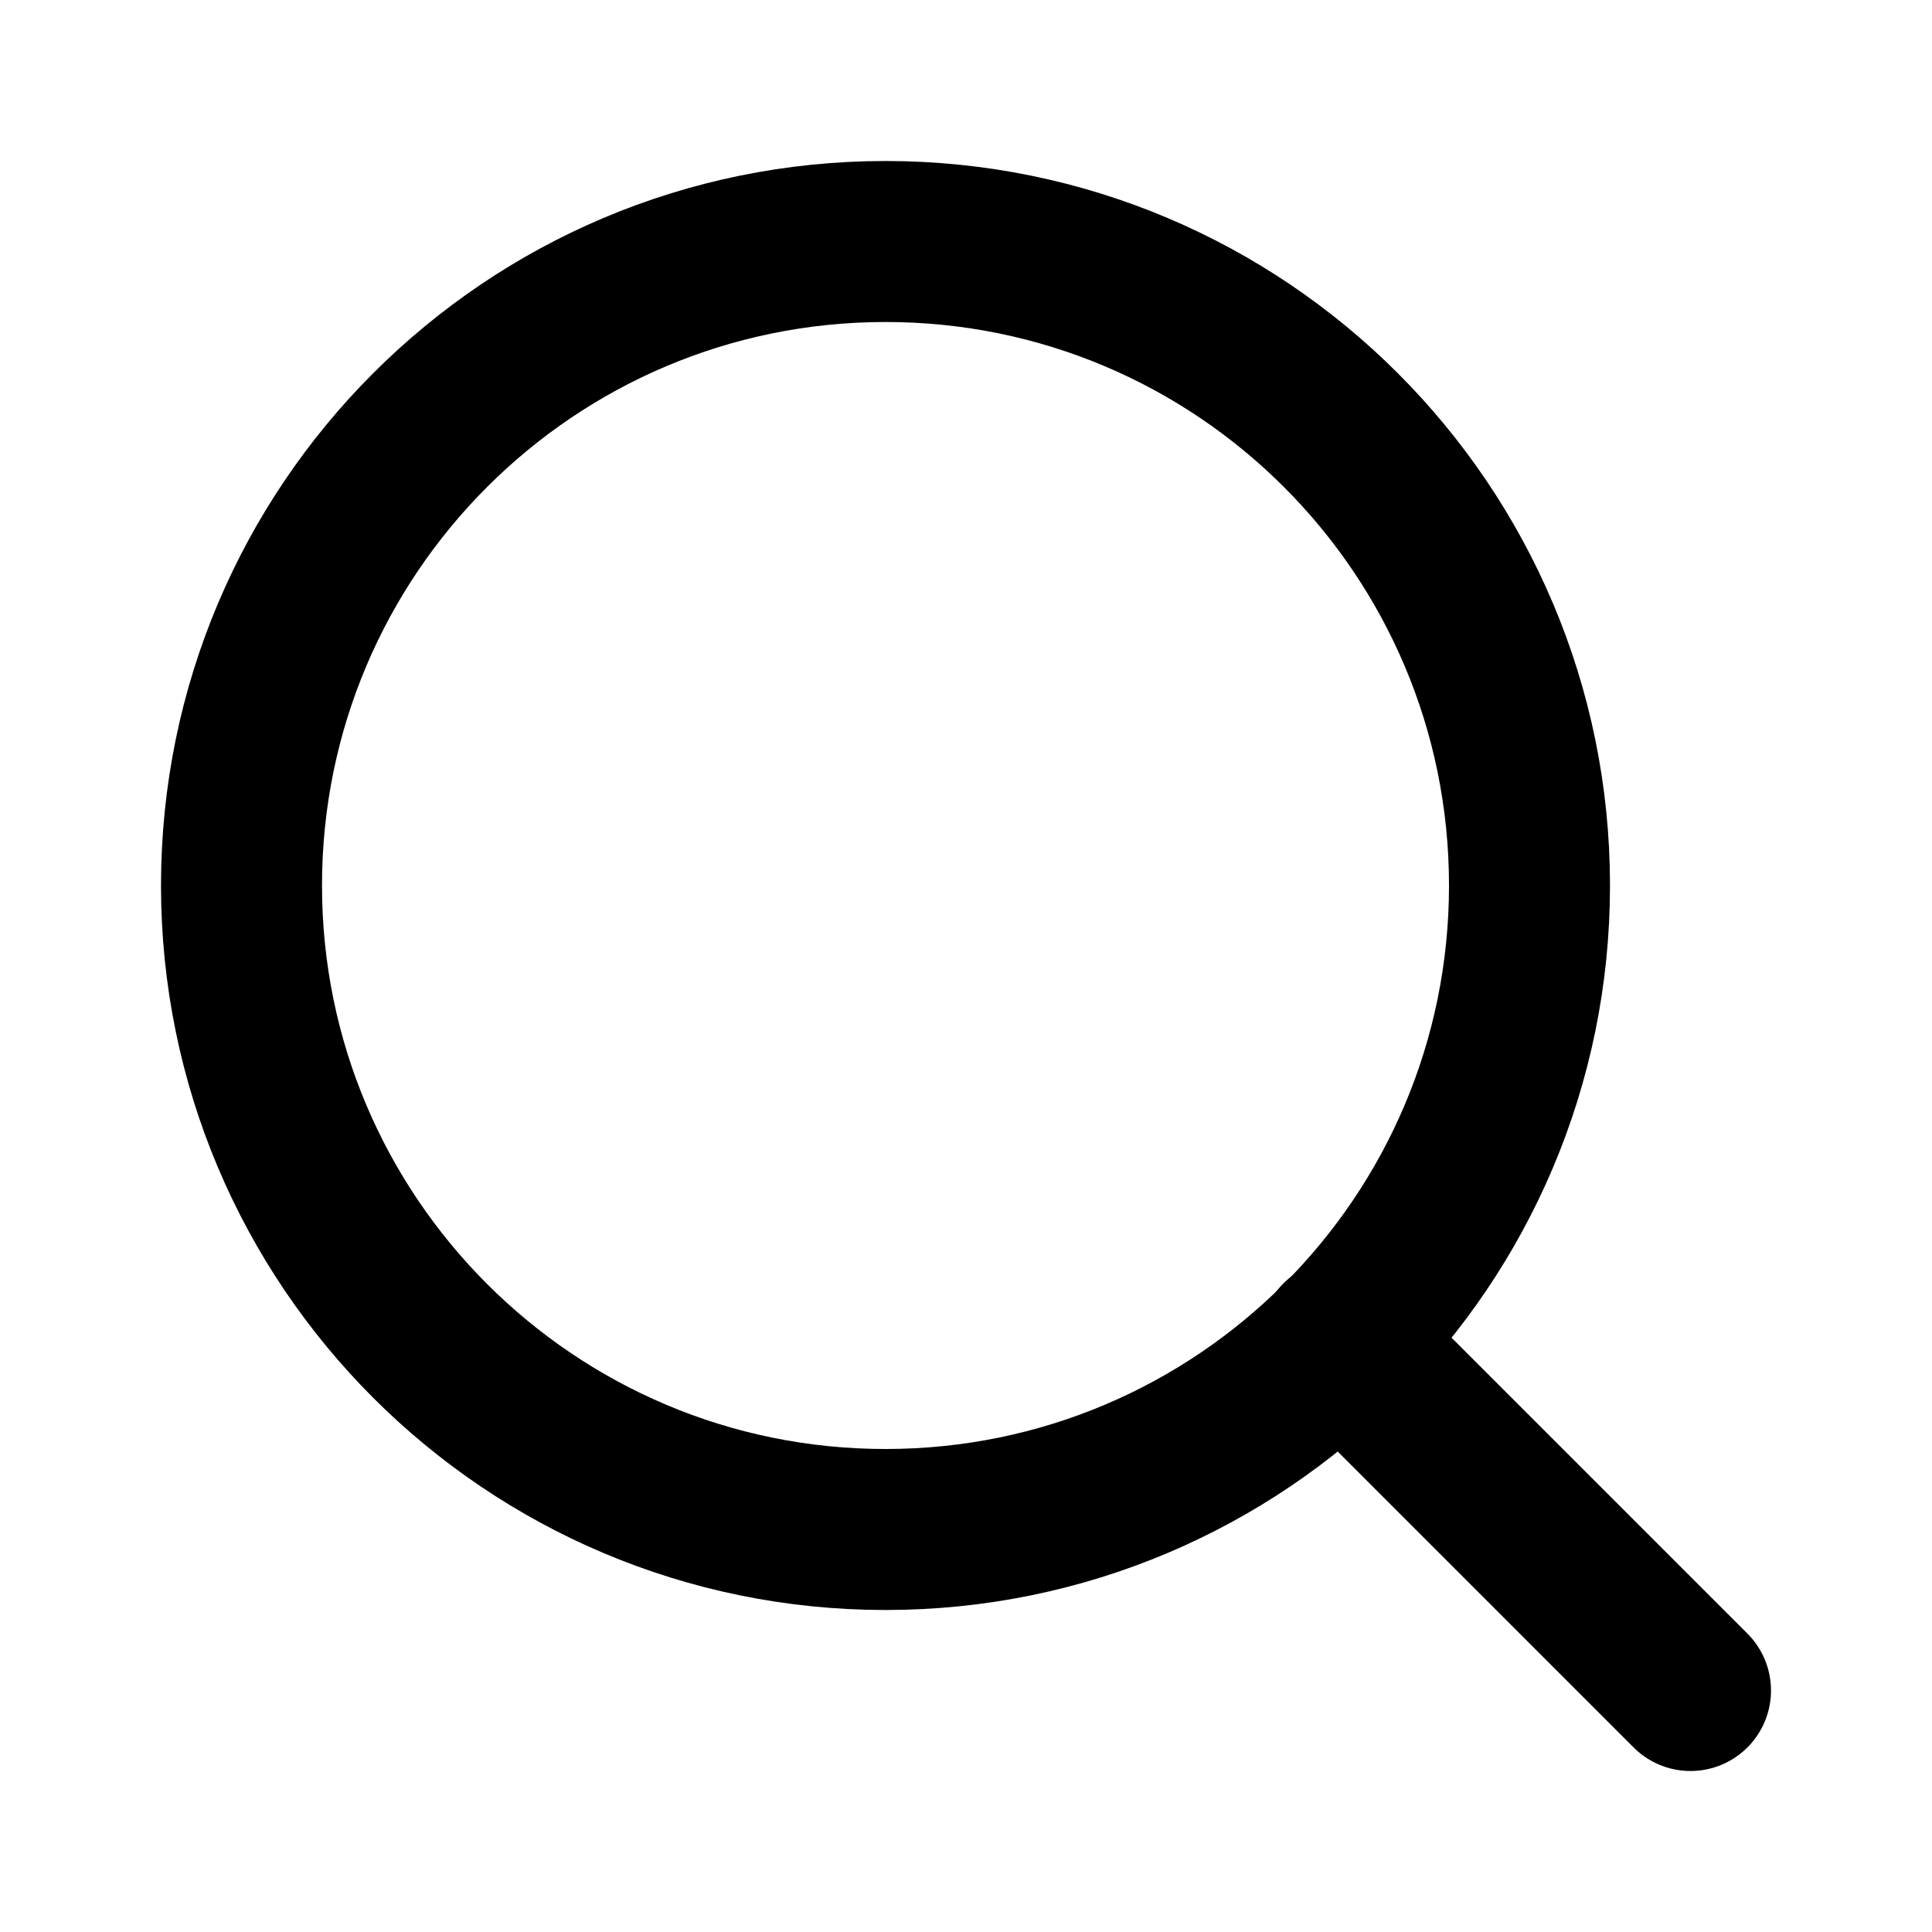
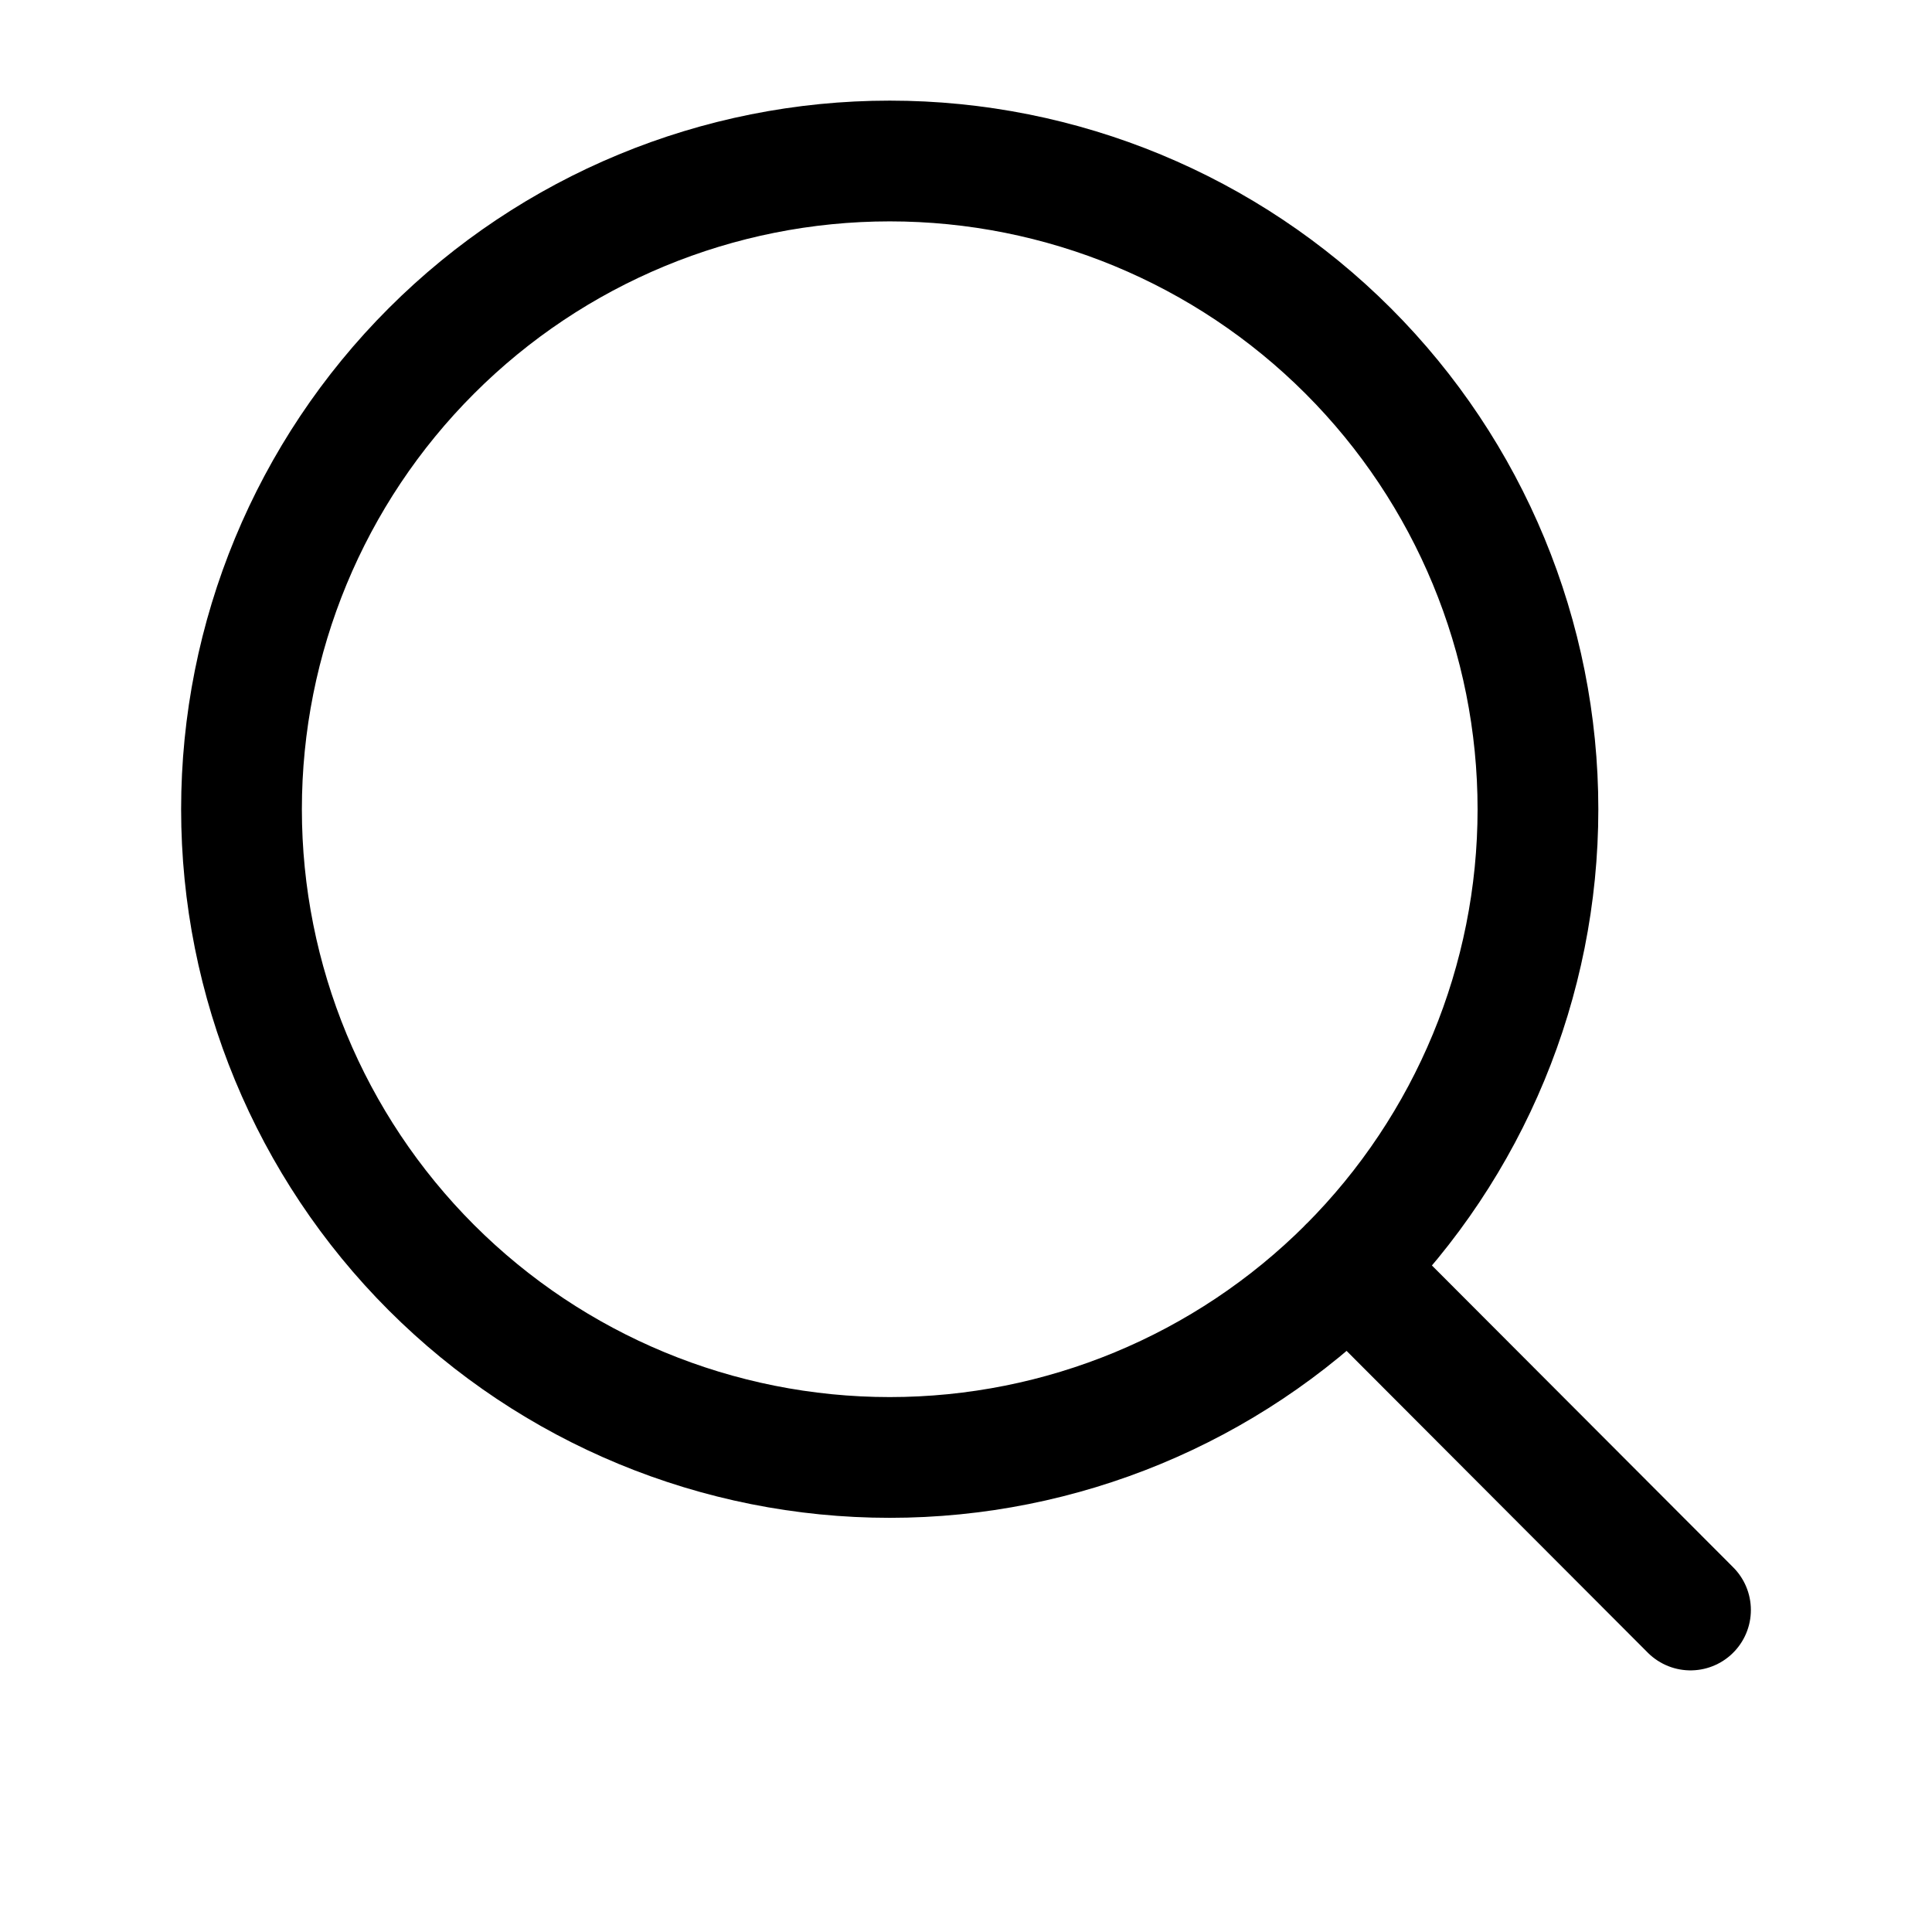
- <svg xmlns="http://www.w3.org/2000/svg" width="24" height="24" viewBox="0 0 24 24" fill="none" stroke="#000" stroke-width="2" stroke-linecap="round" stroke-linejoin="round">
-   <circle cx="11" cy="11" r="8" />
-   <path d="m21 21-4.35-4.35" />
+ <svg xmlns="http://www.w3.org/2000/svg" width="24" height="24" viewBox="0 0 24 24" fill="none">
+   <path d="M21 20L16.75 15.742M19.105 10.053C19.105 12.188 18.257 14.236 16.747 15.747C15.236 17.257 13.188 18.105 11.053 18.105C8.917 18.105 6.869 17.257 5.359 15.747C3.848 14.236 3 12.188 3 10.053C3 7.917 3.848 5.869 5.359 4.359C6.869 2.848 8.917 2 11.053 2C13.188 2 15.236 2.848 16.747 4.359C18.257 5.869 19.105 7.917 19.105 10.053Z" stroke="black" stroke-width="1.5" stroke-linecap="round" />
</svg>
